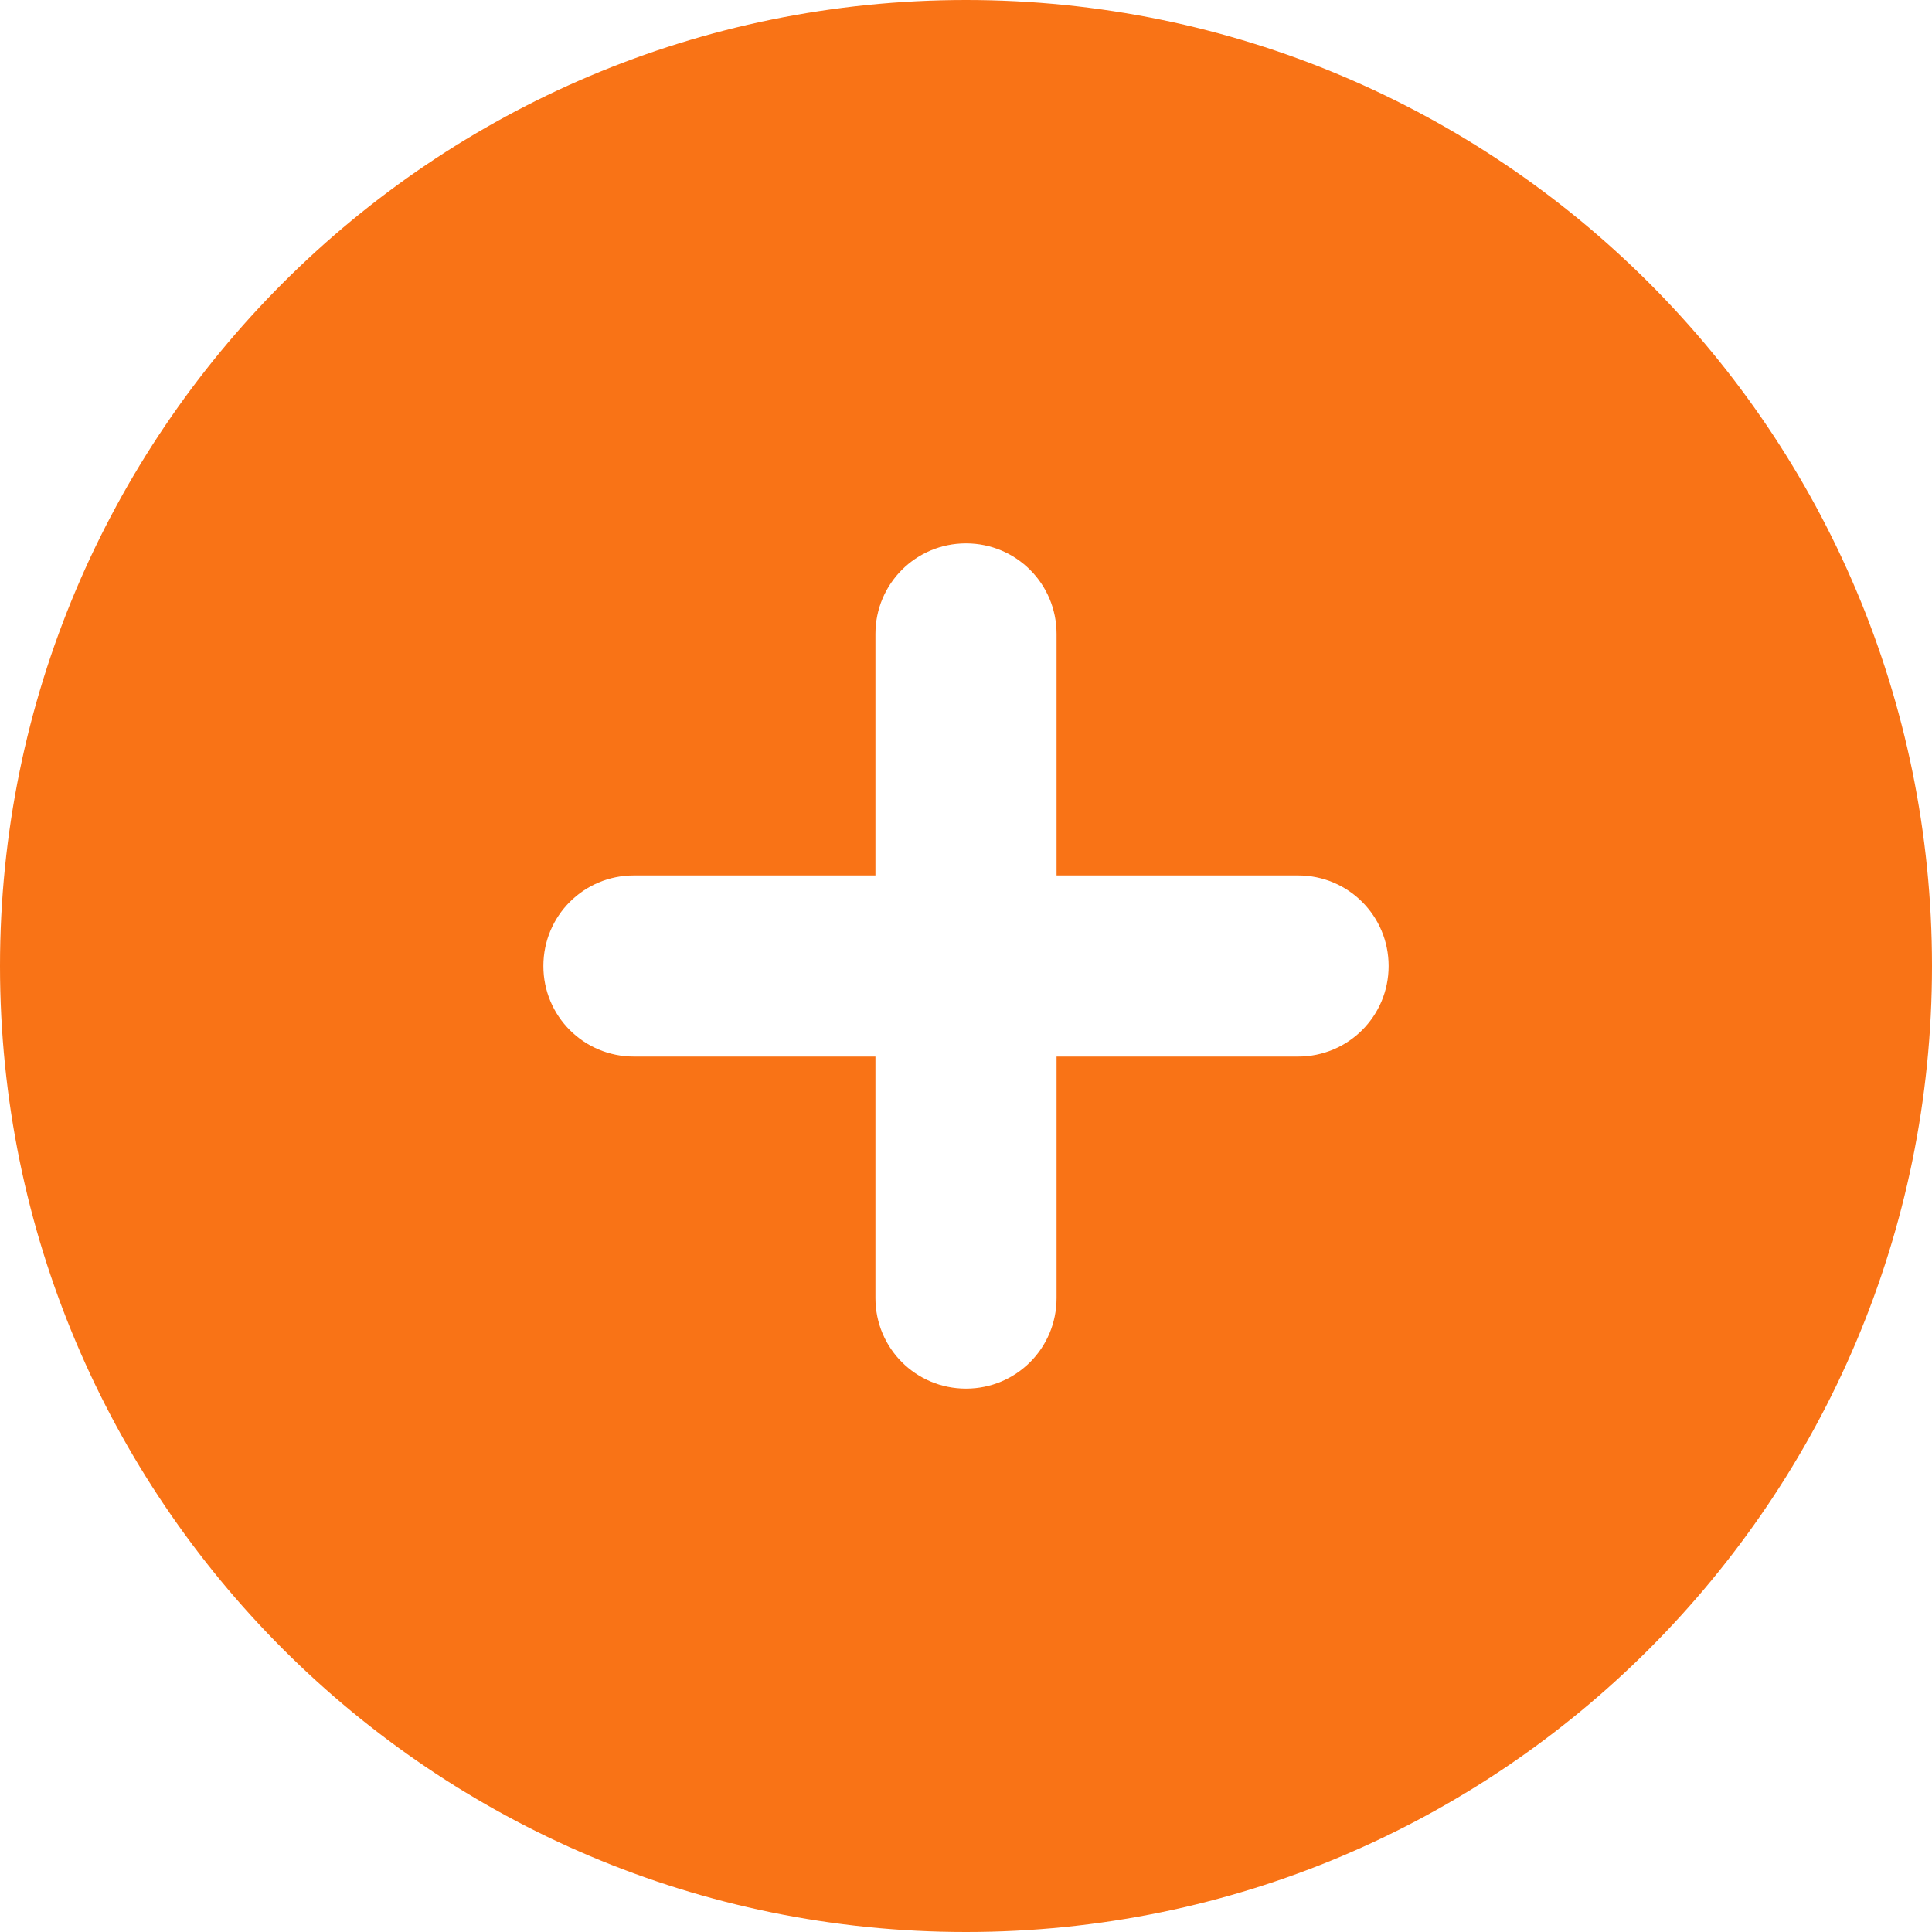
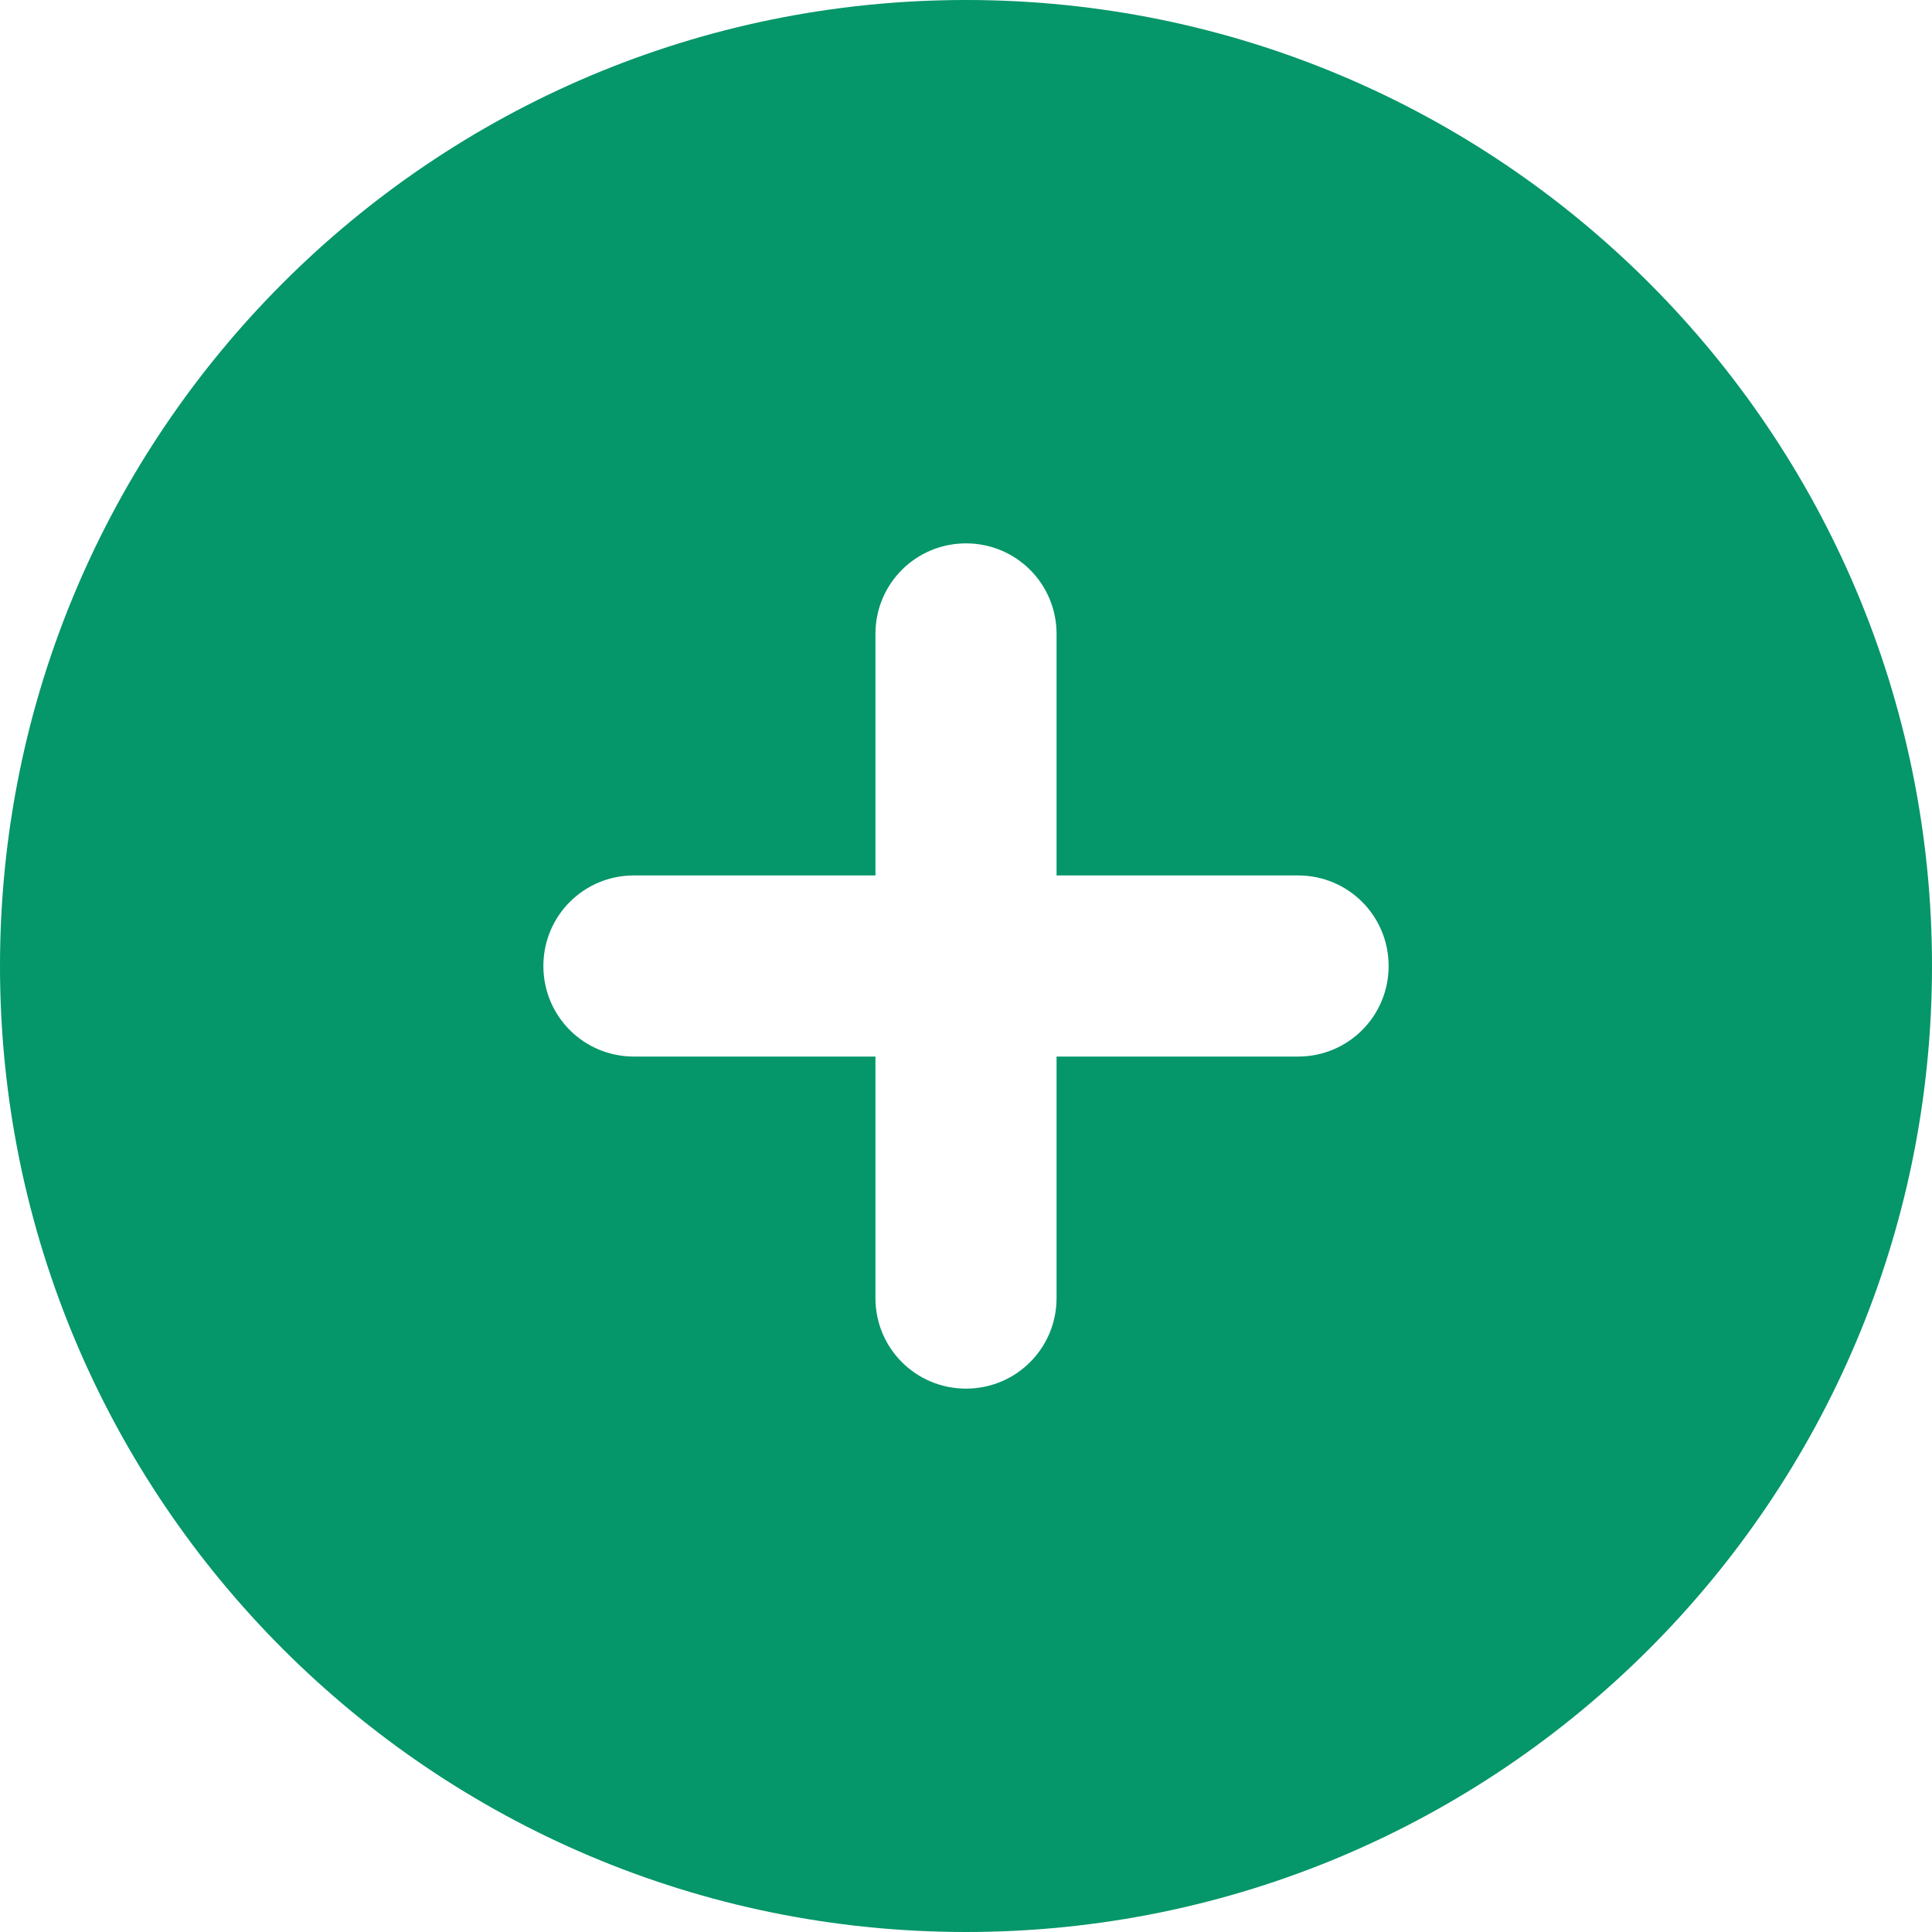
<svg xmlns="http://www.w3.org/2000/svg" viewBox="0 0 512 512">
-   <path fill="rgb(249 115 22)" d="M256 512A256 256 0 1 0 256 0a256 256 0 1 0 0 512zM232 344l0-64-64 0c-13.3 0-24-10.7-24-24s10.7-24 24-24l64 0 0-64c0-13.3 10.7-24 24-24s24 10.7 24 24l0 64 64 0c13.3 0 24 10.7 24 24s-10.7 24-24 24l-64 0 0 64c0 13.3-10.7 24-24 24s-24-10.7-24-24z" />
+   <path fill="rgb(5 150 105)" d="M256 512A256 256 0 1 0 256 0a256 256 0 1 0 0 512zM232 344l0-64-64 0c-13.3 0-24-10.7-24-24s10.7-24 24-24l64 0 0-64c0-13.3 10.7-24 24-24s24 10.7 24 24l0 64 64 0c13.3 0 24 10.7 24 24s-10.7 24-24 24l-64 0 0 64c0 13.3-10.7 24-24 24s-24-10.7-24-24z" />
</svg>
